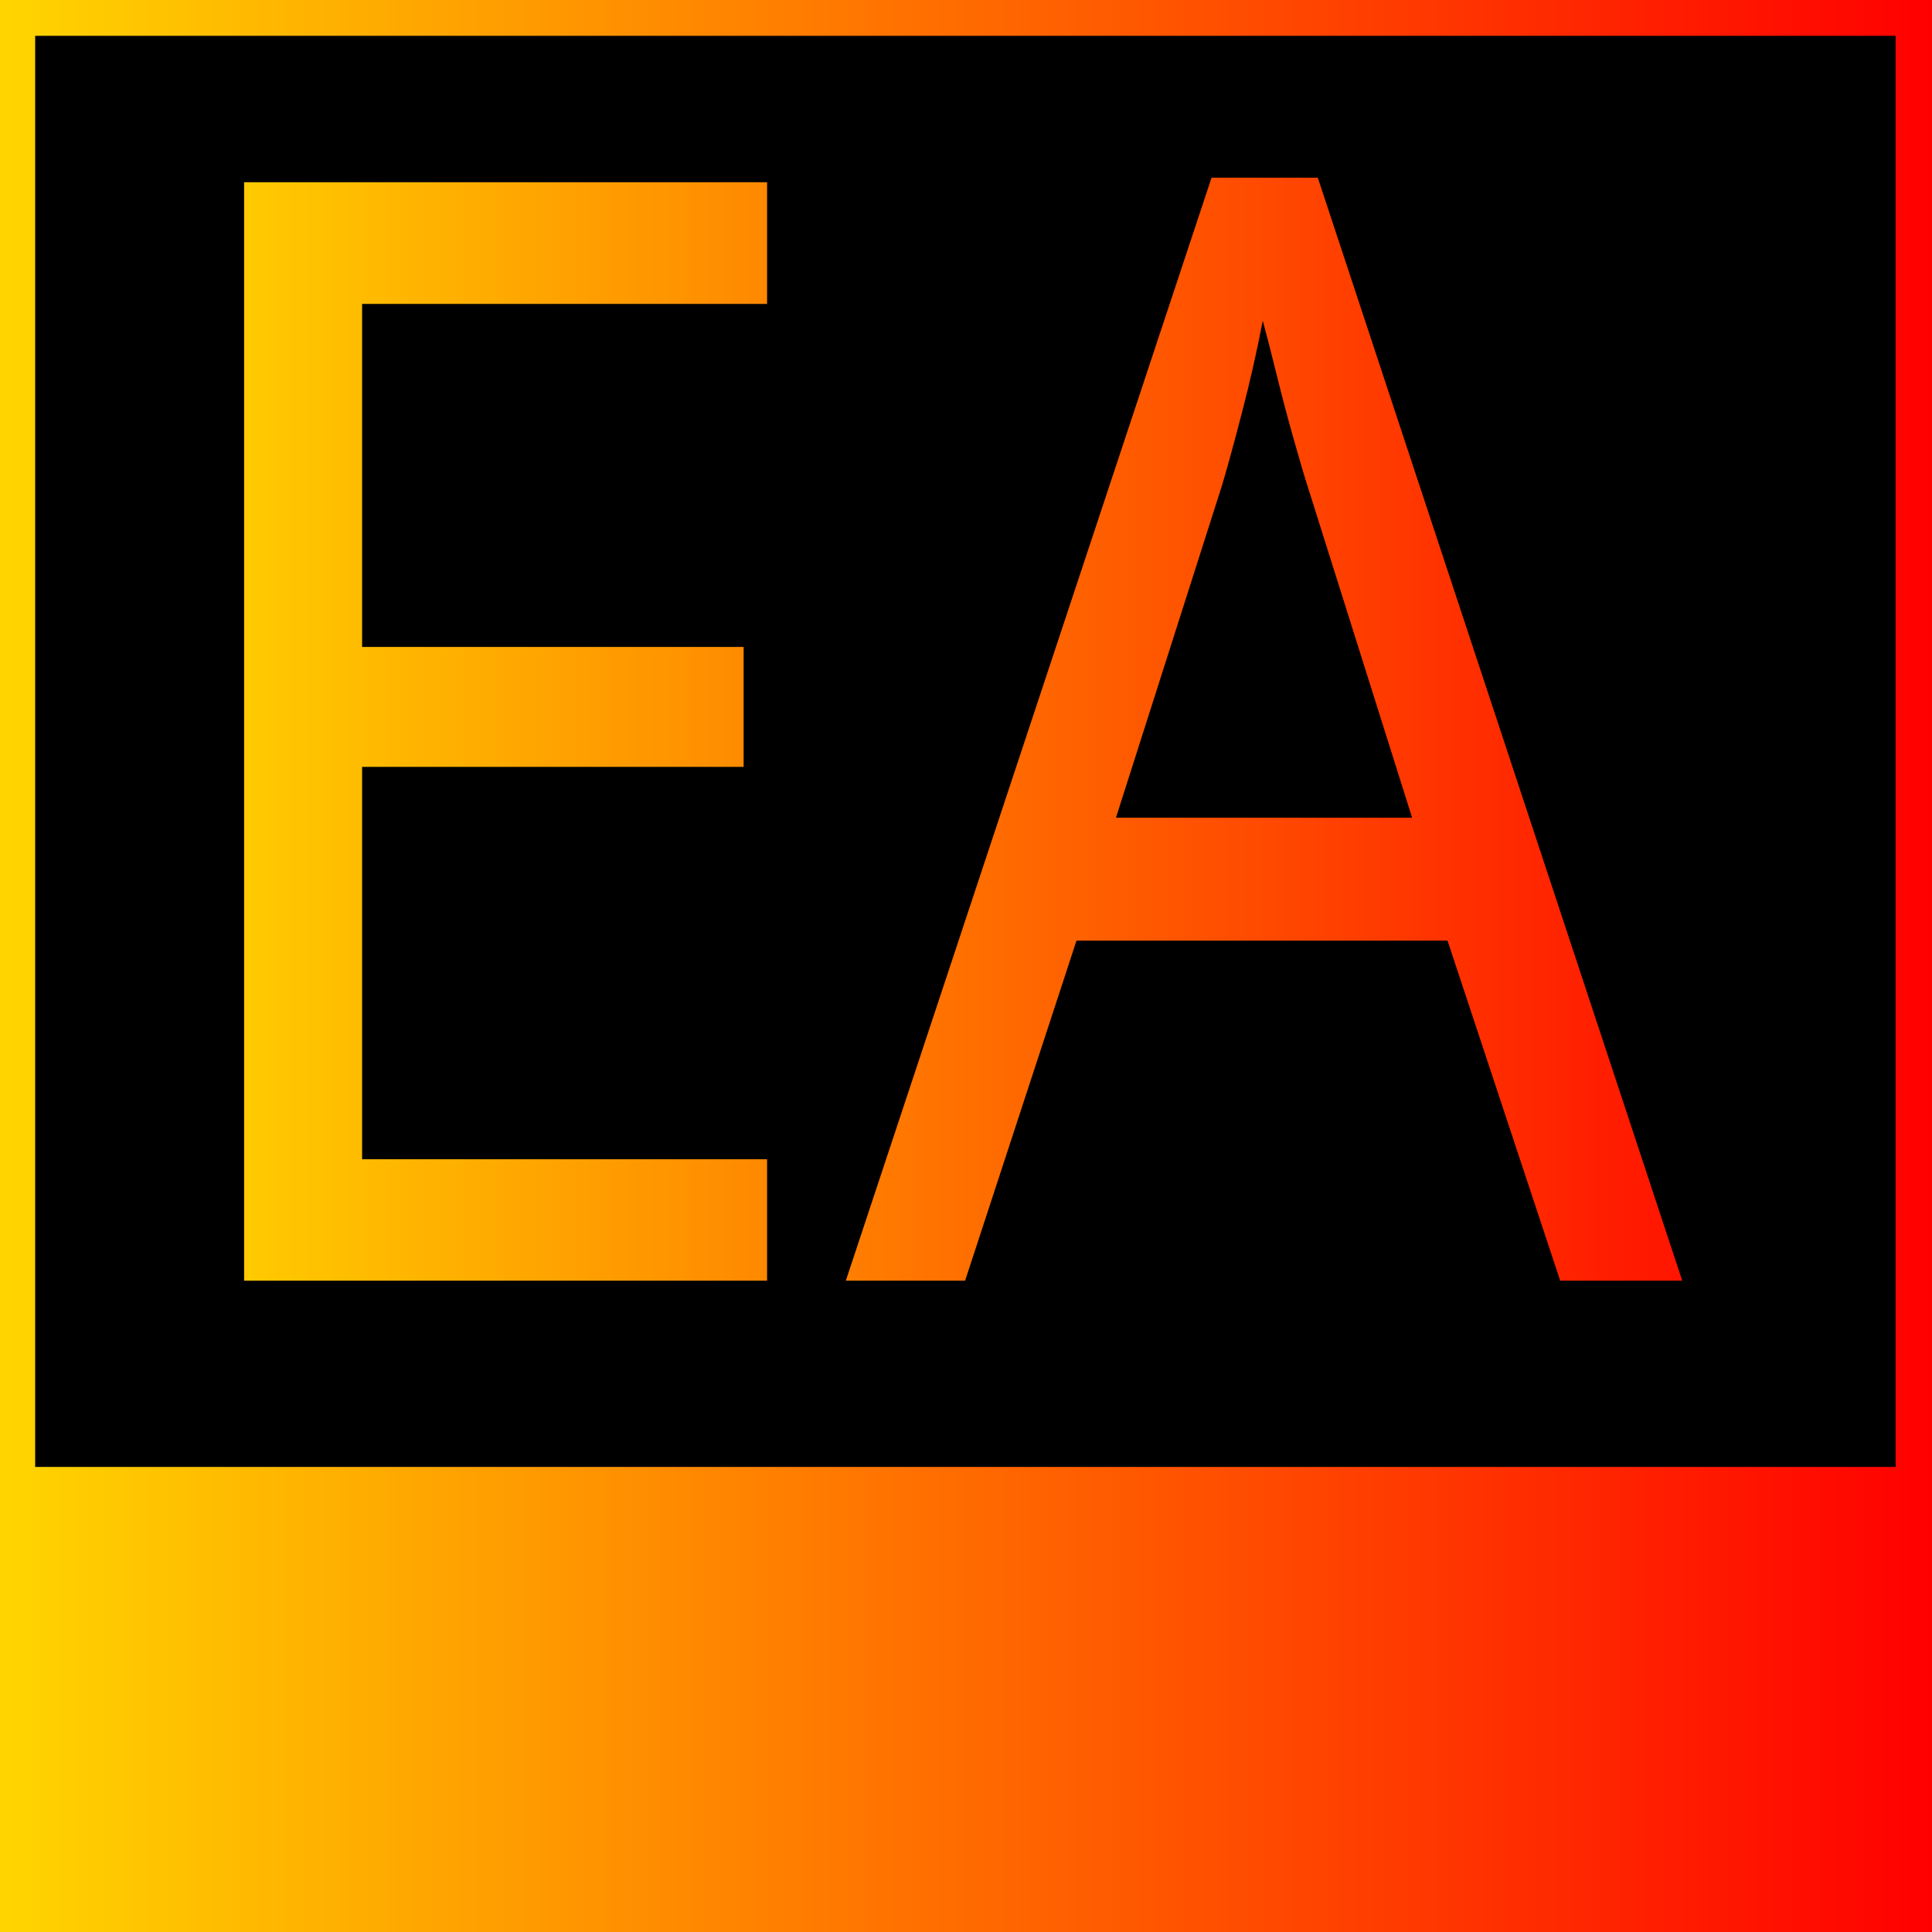
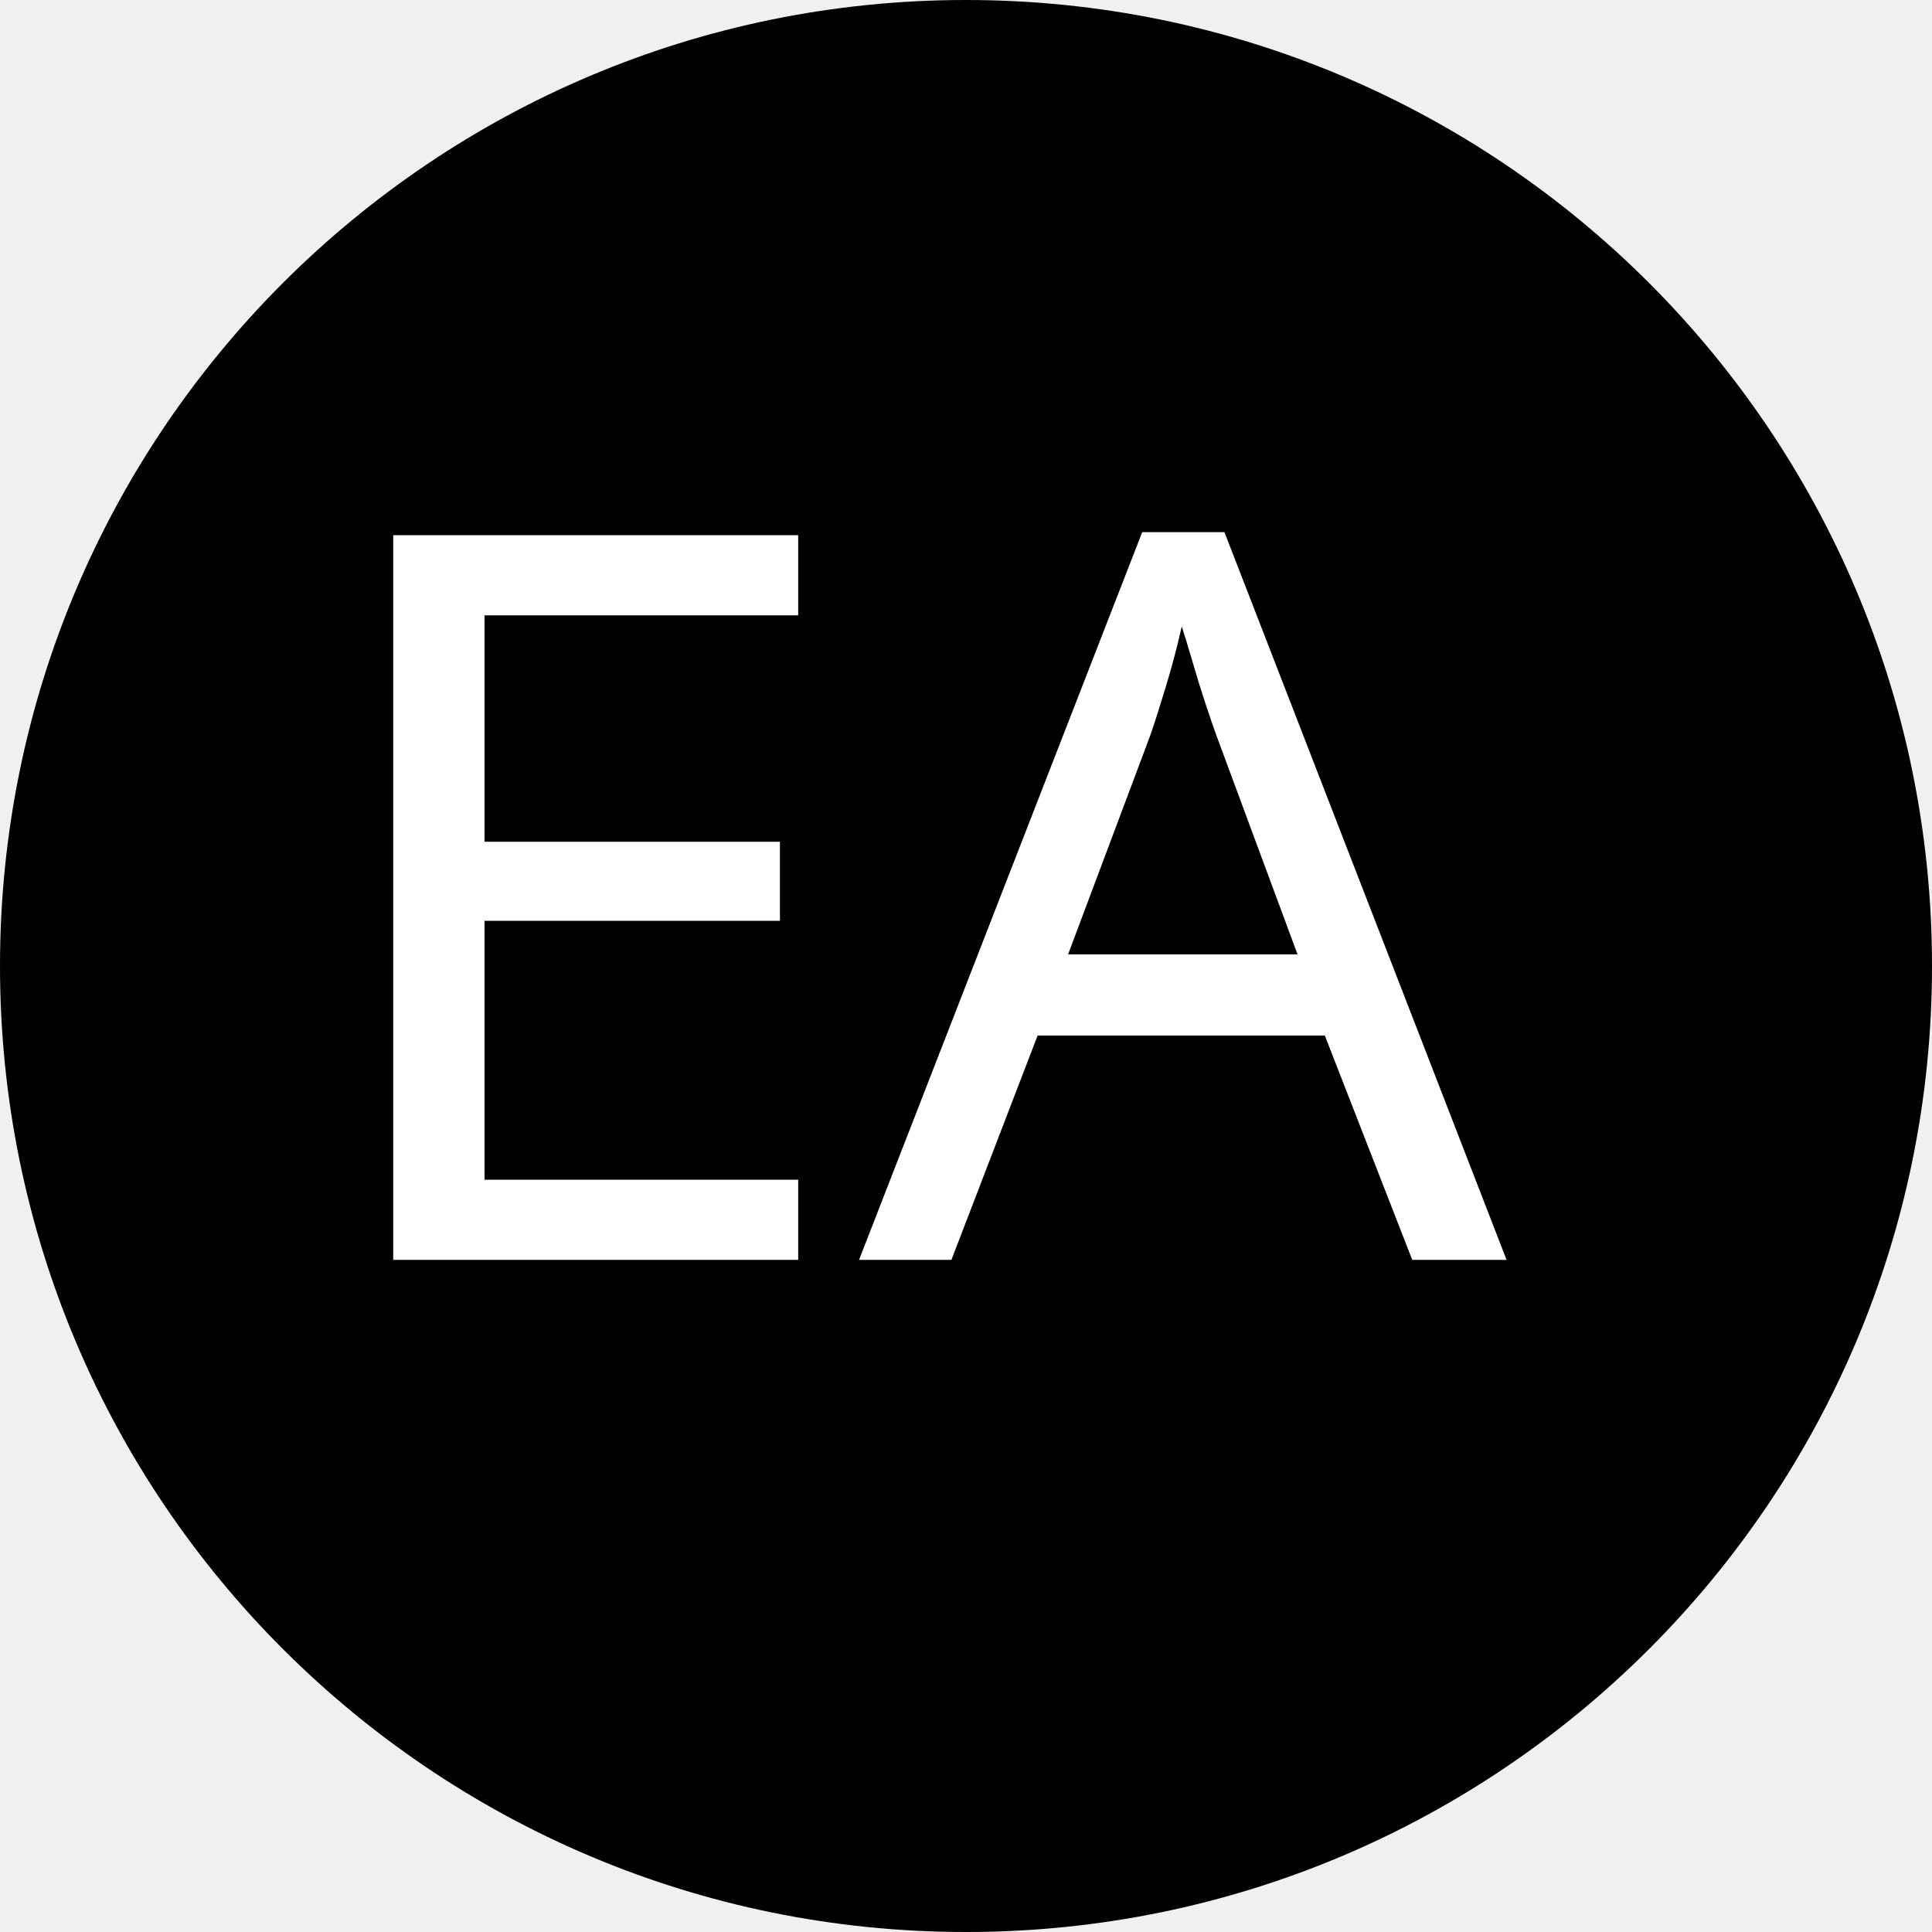
- <svg xmlns="http://www.w3.org/2000/svg" xmlns:xlink="http://www.w3.org/1999/xlink" width="285.75mm" height="285.75mm" viewBox="0 0 285.75 285.75" version="1.1" id="svg1">
-   <defs id="defs1">
-     <linearGradient id="linearGradient5">
-       <stop style="stop-color:#ffd800;stop-opacity:1;" offset="0" id="stop5" />
-       <stop style="stop-color:#ff0000;stop-opacity:1;" offset="1" id="stop6" />
-     </linearGradient>
-     <rect x="376.102" y="289.59" width="302.788" height="198.837" id="rect5" />
-     <rect x="253.942" y="231.932" width="329.068" height="179.022" id="rect4" />
-     <linearGradient id="linearGradient1">
-       <stop style="stop-color:#ffd500;stop-opacity:1;" offset="0" id="stop1" />
-       <stop style="stop-color:#ff0000;stop-opacity:1;" offset="1" id="stop2" />
-     </linearGradient>
-     <linearGradient xlink:href="#linearGradient1" id="linearGradient2" x1="40.673" y1="119.052" x2="142.026" y2="119.052" gradientUnits="userSpaceOnUse" gradientTransform="matrix(2.819375,0,0,2.723129,-100.4005,-122.1441)" />
-     <linearGradient xlink:href="#linearGradient5" id="linearGradient6" x1="377.542" y1="346.038" x2="502.438" y2="346.038" gradientUnits="userSpaceOnUse" />
-   </defs>
-   <g id="layer1" transform="translate(-14.27272,-59.17387)">
-     <rect style="opacity:1;fill:url(#linearGradient2);stroke-width:0.733" id="rect1" width="285.75" height="285.75" x="14.273" y="59.174" />
-     <rect style="fill:#000000;fill-opacity:1;stroke:none;stroke-width:0.619;stroke-dasharray:none" id="rect1-5" width="275.167" height="211.667" x="19.475" y="64.472" />
-     <text xml:space="preserve" transform="matrix(2.019749,0,0,2.370199,-728.0619,-644.8236)" id="text5" style="font-style:normal;font-variant:normal;font-weight:normal;font-stretch:normal;font-size:96px;font-family:'Noto Sans';-inkscape-font-specification:'Noto Sans';white-space:pre;shape-inside:url(#rect5);display:inline;opacity:1;fill:url(#linearGradient6);fill-opacity:1;stroke:none;stroke-width:2.385;stroke-dasharray:none">
-       <tspan x="376.102" y="376.938" id="tspan1">EA</tspan>
-     </text>
+ <svg xmlns="http://www.w3.org/2000/svg" width="285.75mm" height="285.75mm" viewBox="0 0 285.75 285.75" version="1.1" id="svg1">
+   <defs id="defs1" />
+   <g id="layer1" transform="translate(-3.66172,-38.60065)">
+     <g id="g1" transform="matrix(1.42875,0,0,1.42875,-1.569963,-16.55003)">
+       <circle style="fill:#000000;stroke-width:0.661" id="path1" cx="103.662" cy="138.601" r="100" />
+       <text xml:space="preserve" style="font-style:normal;font-variant:normal;font-weight:normal;font-stretch:normal;font-size:105.057px;line-height:1.6;font-family:'Hyperion Regular';-inkscape-font-specification:'Hyperion Regular, ';fill:#ffffff;stroke-width:4.661" x="34.178" y="169.019" id="text3">
+         <tspan id="tspan3" style="font-style:normal;font-variant:normal;font-weight:normal;font-stretch:normal;font-size:105.057px;line-height:1.6;font-family:'Hyperion Regular';-inkscape-font-specification:'Hyperion Regular, ';stroke-width:4.661" x="34.178" y="169.019">EA</tspan>
+       </text>
+     </g>
  </g>
</svg>
